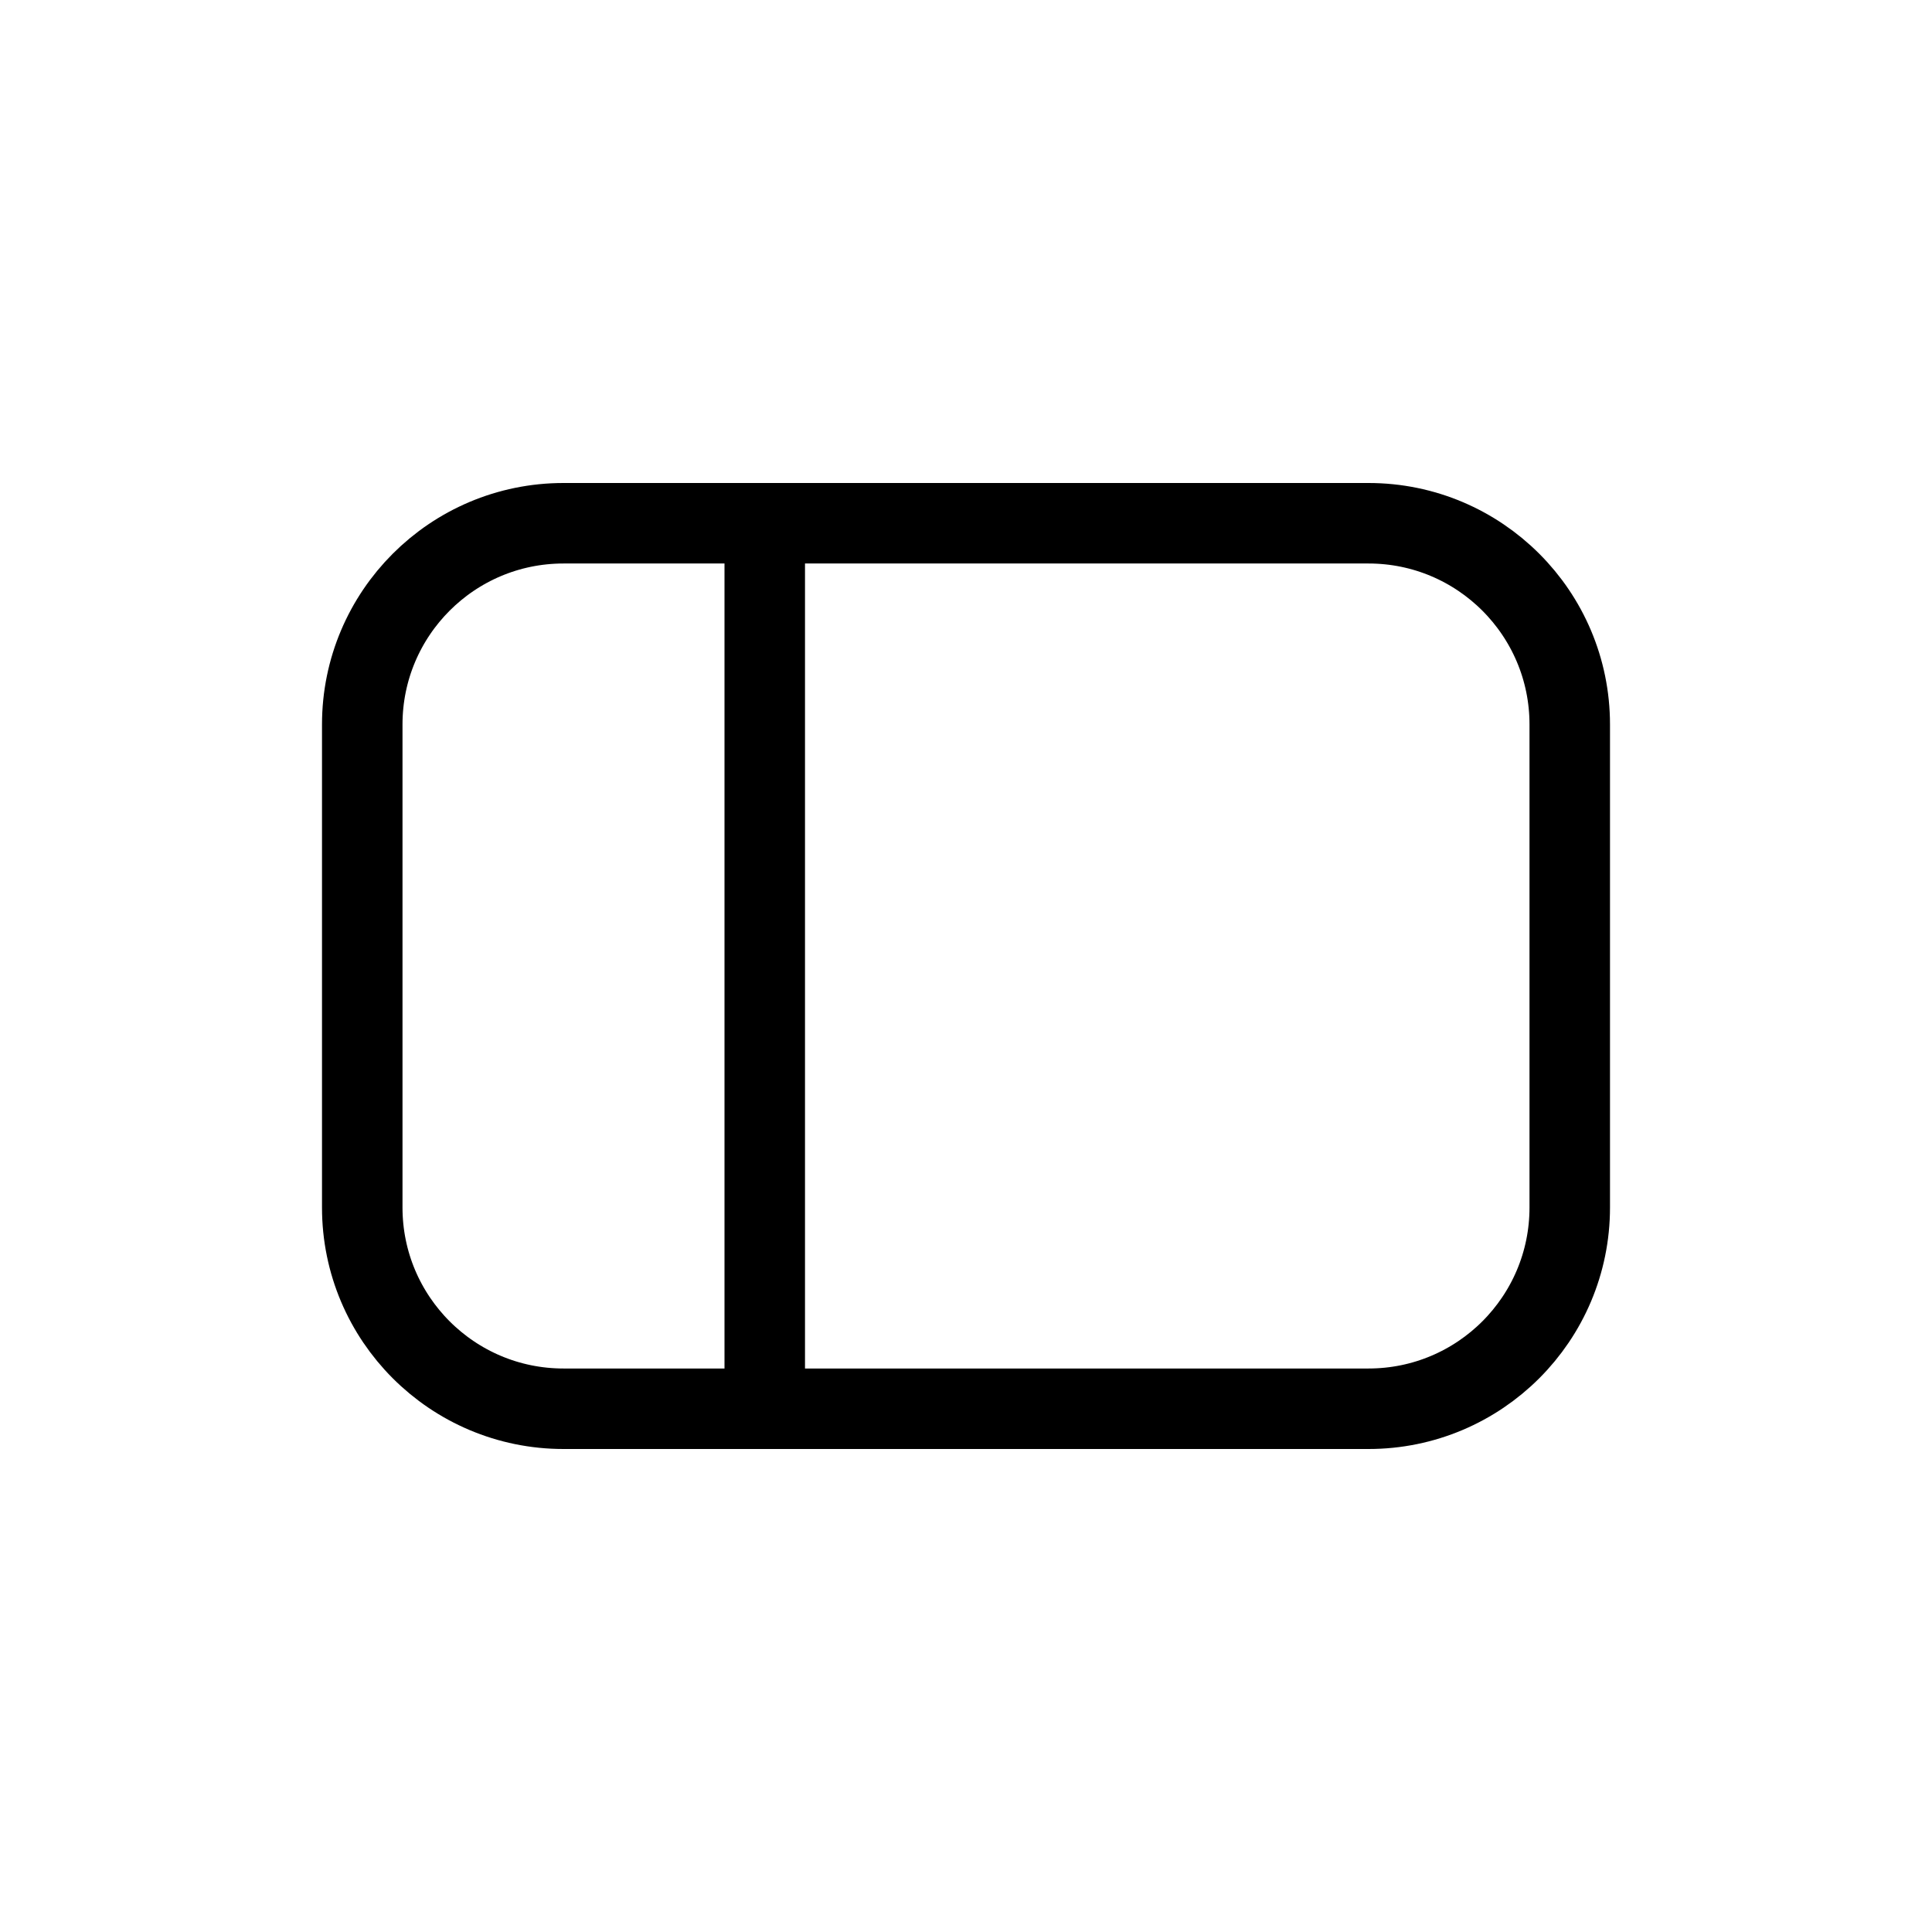
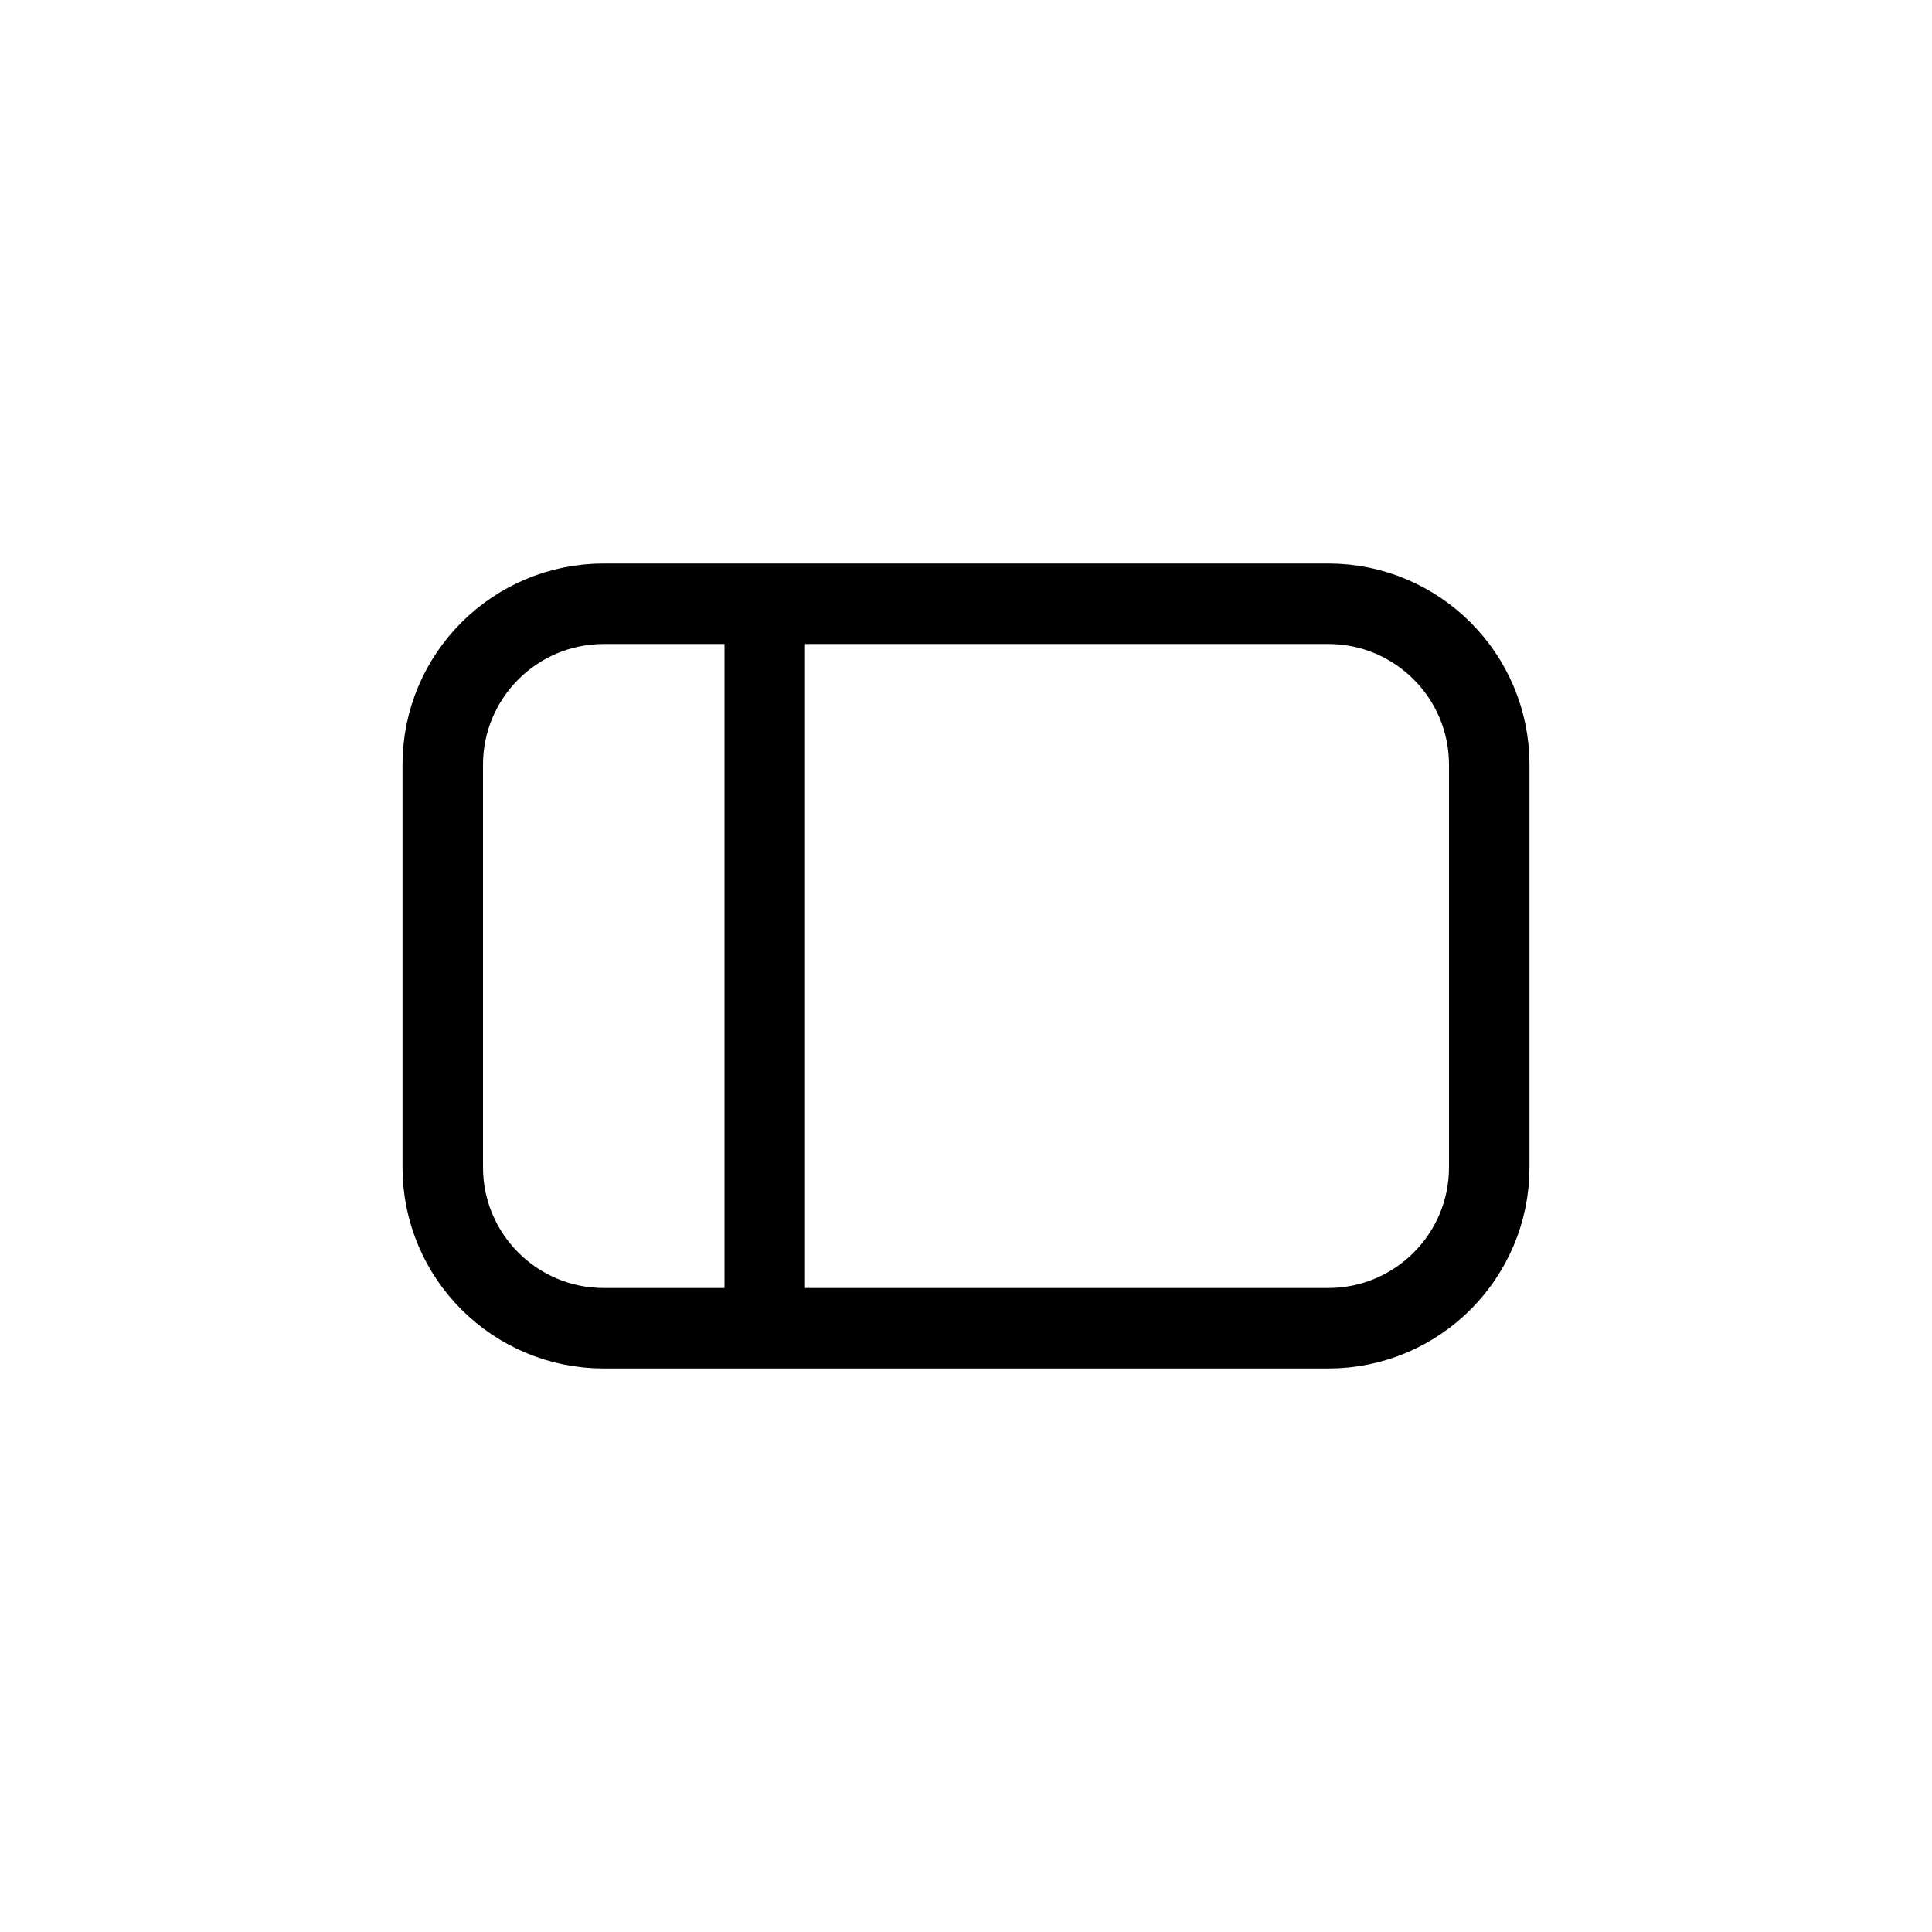
<svg xmlns="http://www.w3.org/2000/svg" width="24" height="24" viewBox="0 0 24 24" fill="none">
-   <rect x="4.5" y="6.5" width="15" height="11" rx="2.5" stroke="currentColor" />
-   <path d="M9.5 6.5v11" stroke="currentColor" />
+   <rect x="5.5" y="7.5" width="13" height="9" rx="2" stroke="currentColor" />
+   <path d="M9.5 7.5v9" stroke="currentColor" />
</svg>
